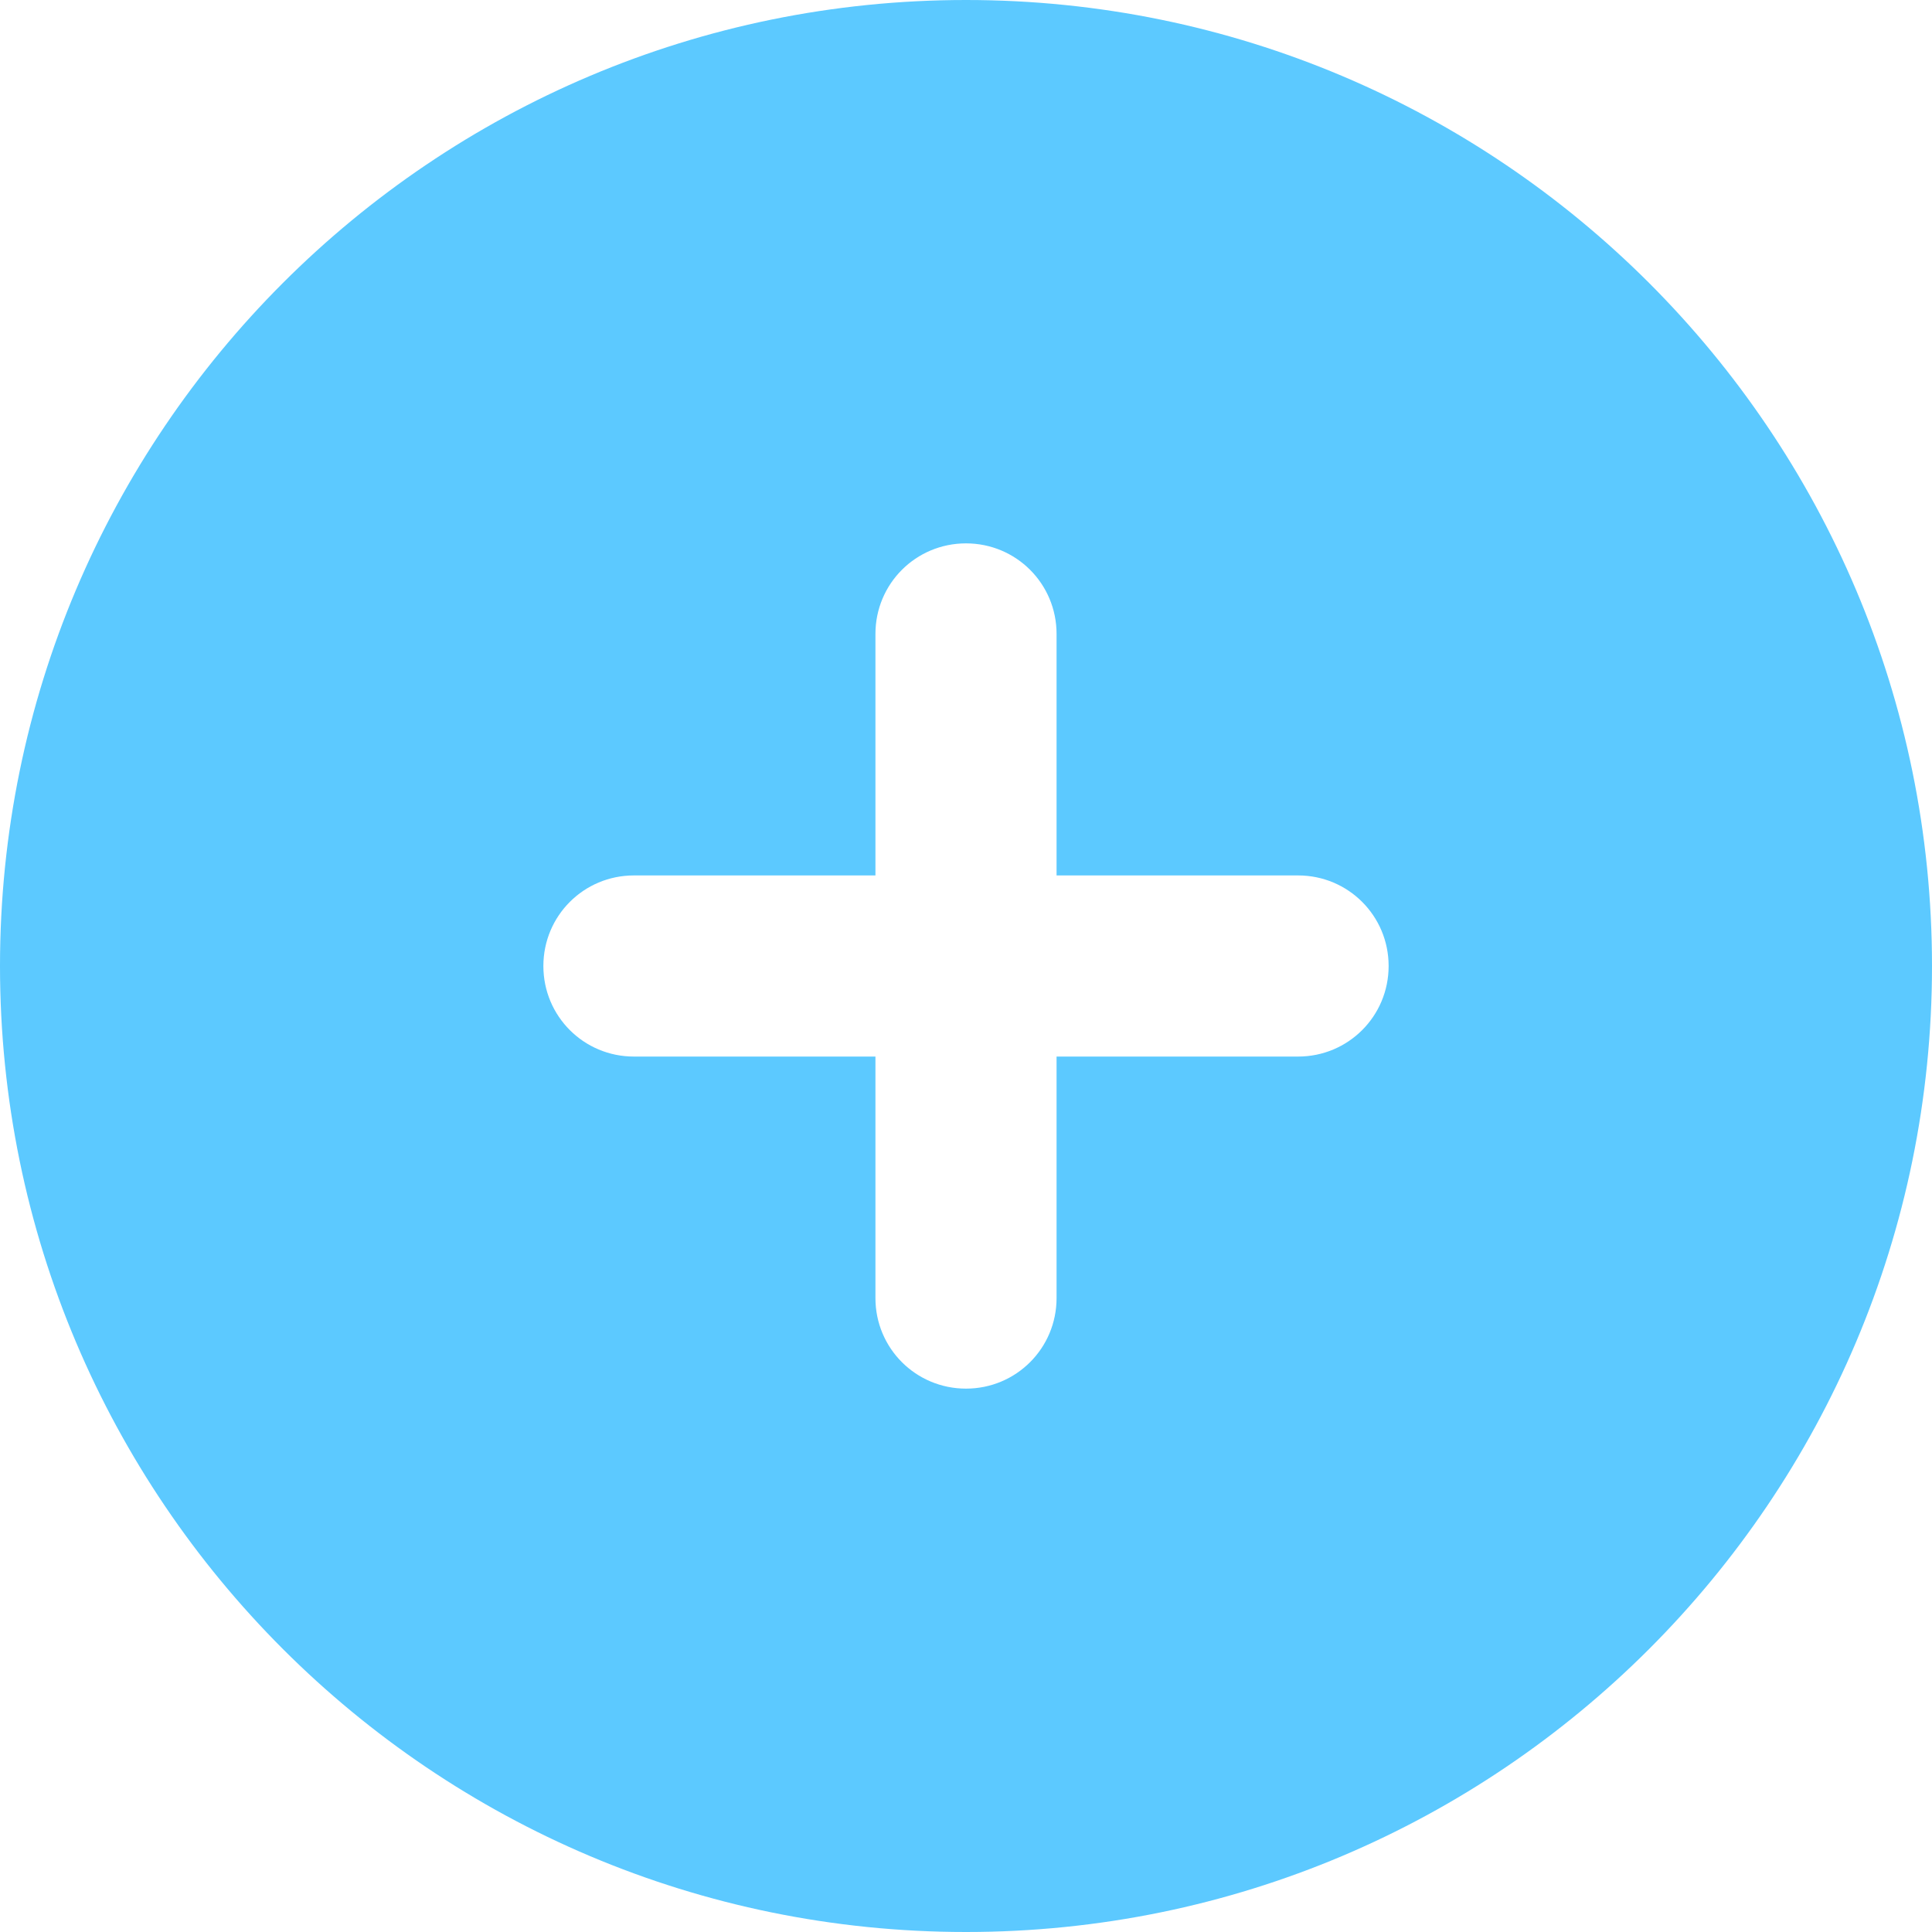
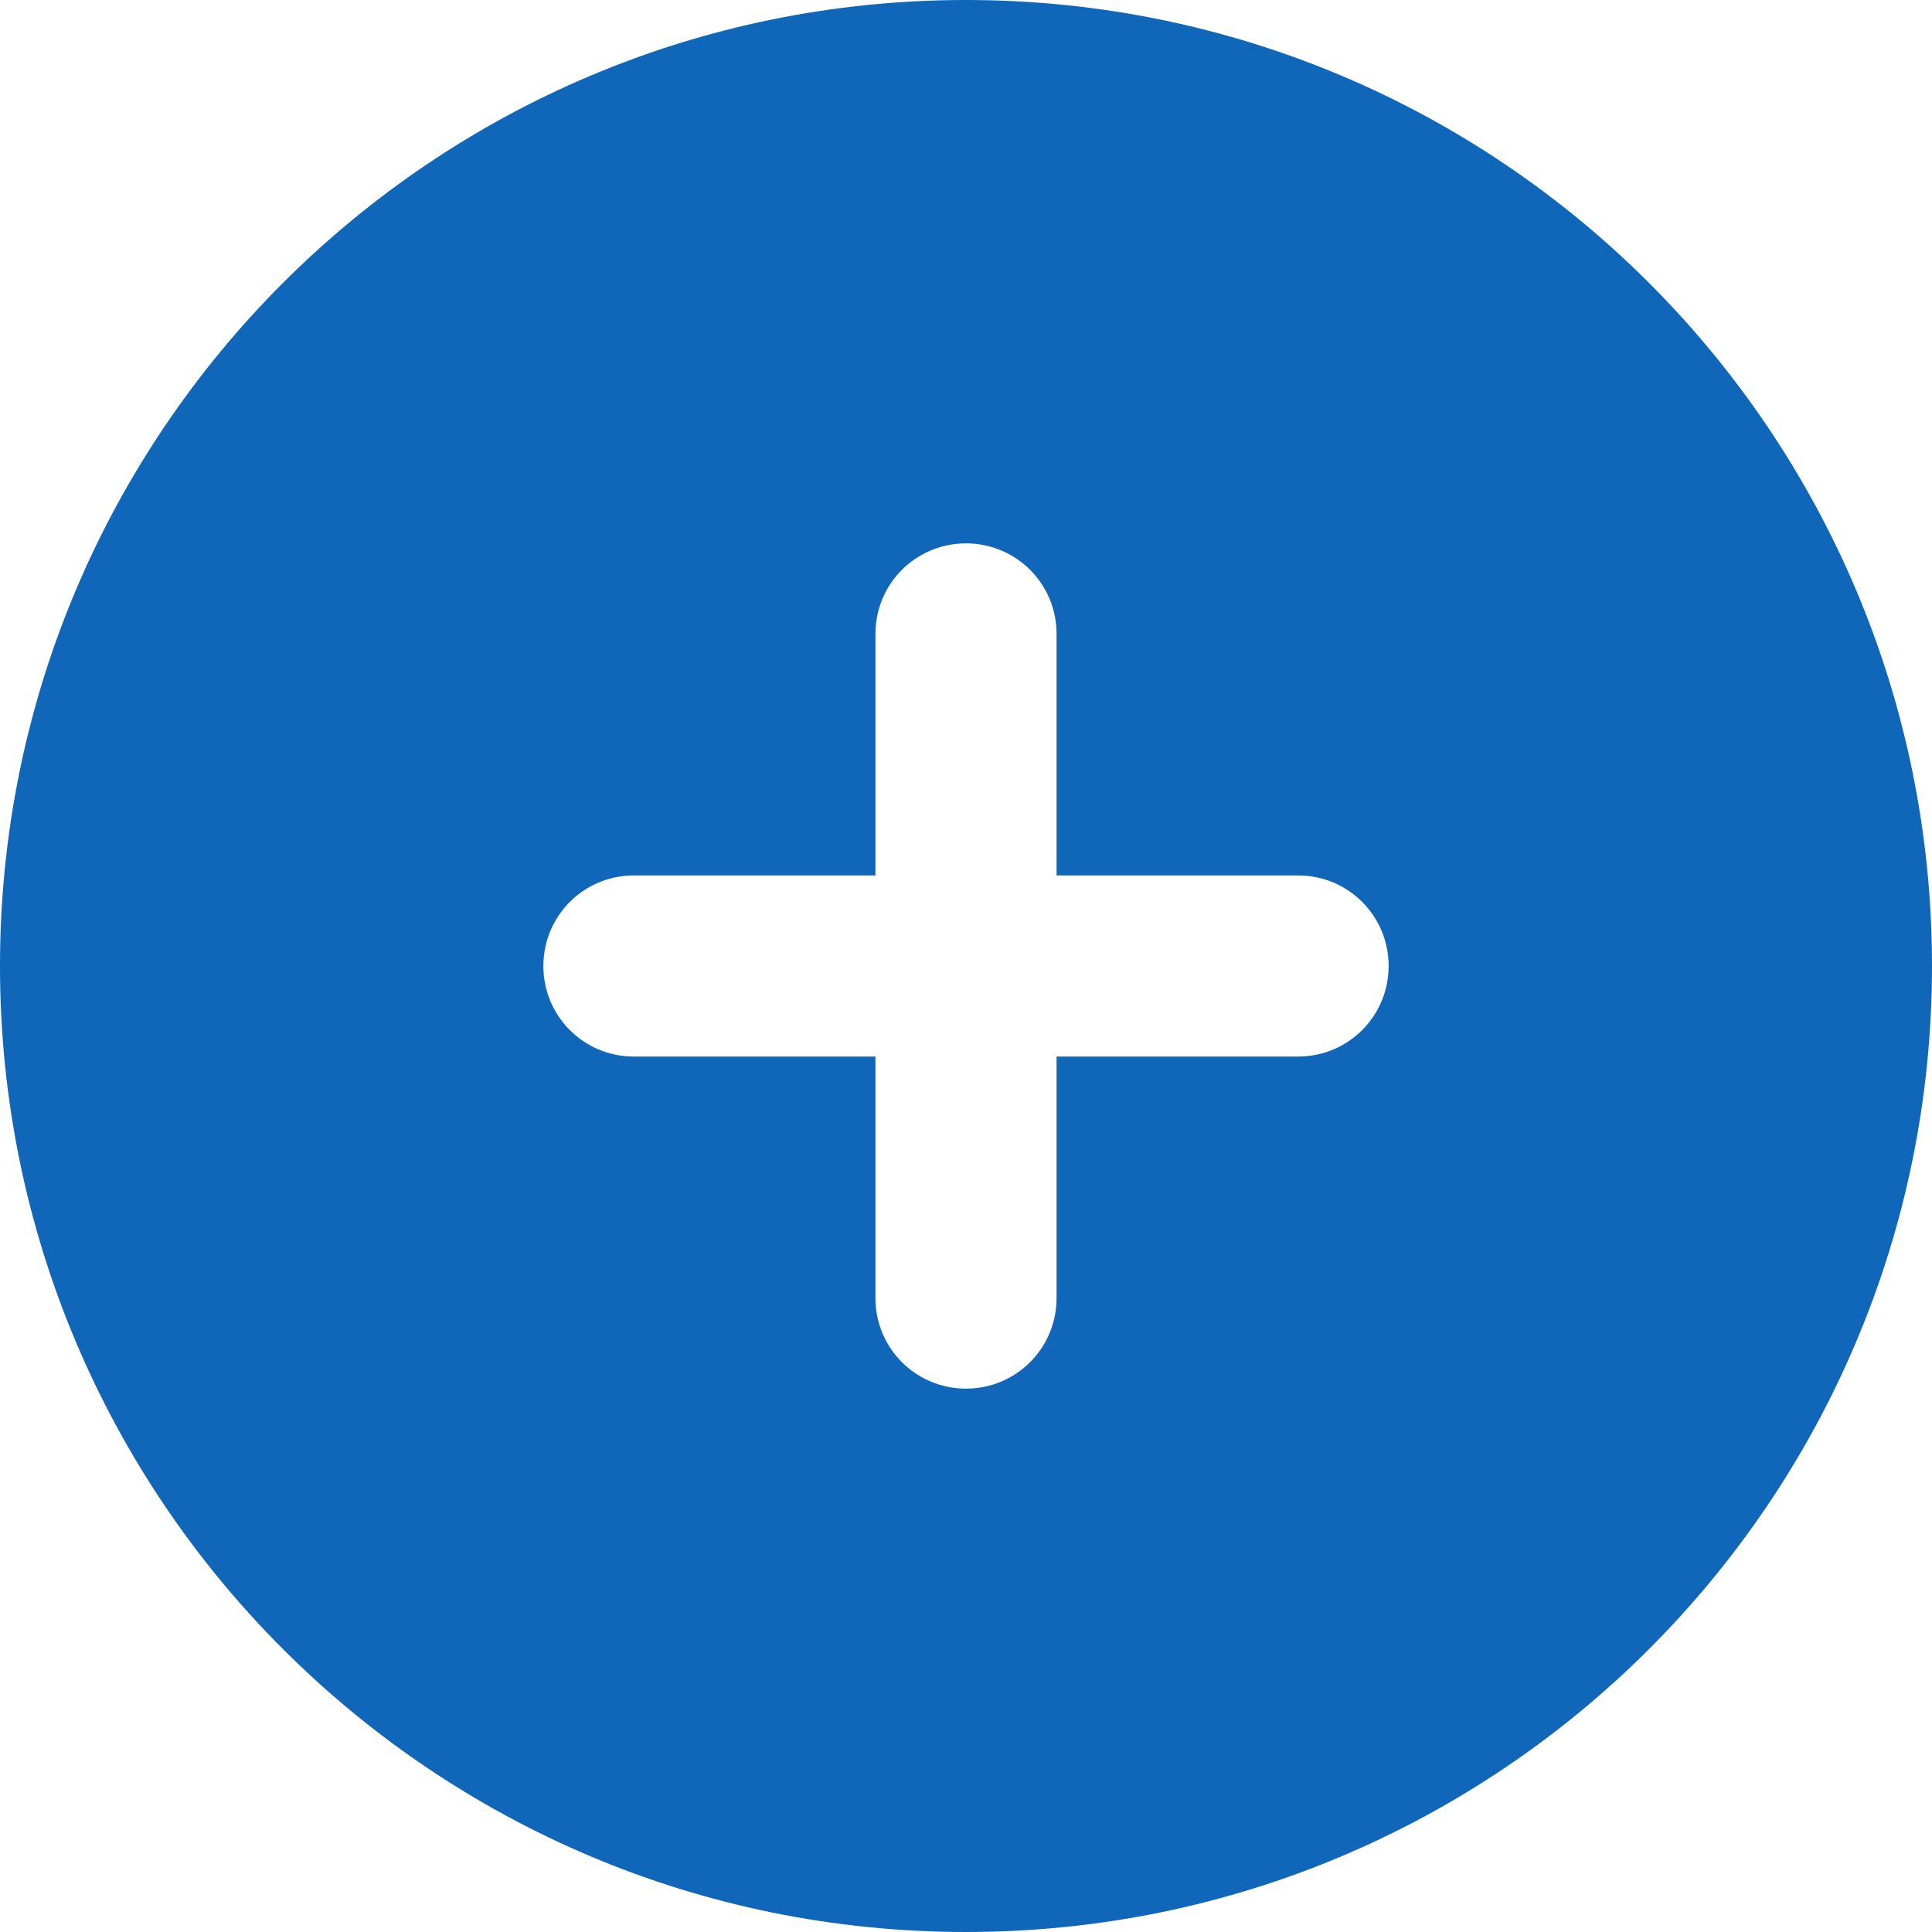
- <svg xmlns="http://www.w3.org/2000/svg" height="24" width="24" viewBox="0 0 512 512">
-   <path fill="#5cc9ff" d="M256 512A256 256 0 1 0 256 0a256 256 0 1 0 0 512zM232 344V280H168c-13.3 0-24-10.7-24-24s10.7-24 24-24h64V168c0-13.3 10.7-24 24-24s24 10.7 24 24v64h64c13.3 0 24 10.7 24 24s-10.7 24-24 24H280v64c0 13.3-10.7 24-24 24s-24-10.7-24-24z" />
+ <svg xmlns="http://www.w3.org/2000/svg" height="16" width="16" viewBox="0 0 512 512">
+   <path fill="#1066b8" d="M256 512A256 256 0 1 0 256 0a256 256 0 1 0 0 512zM232 344V280H168c-13.3 0-24-10.7-24-24s10.7-24 24-24h64V168c0-13.3 10.7-24 24-24s24 10.7 24 24v64h64c13.3 0 24 10.7 24 24s-10.7 24-24 24H280v64c0 13.3-10.7 24-24 24s-24-10.7-24-24z" />
</svg>
